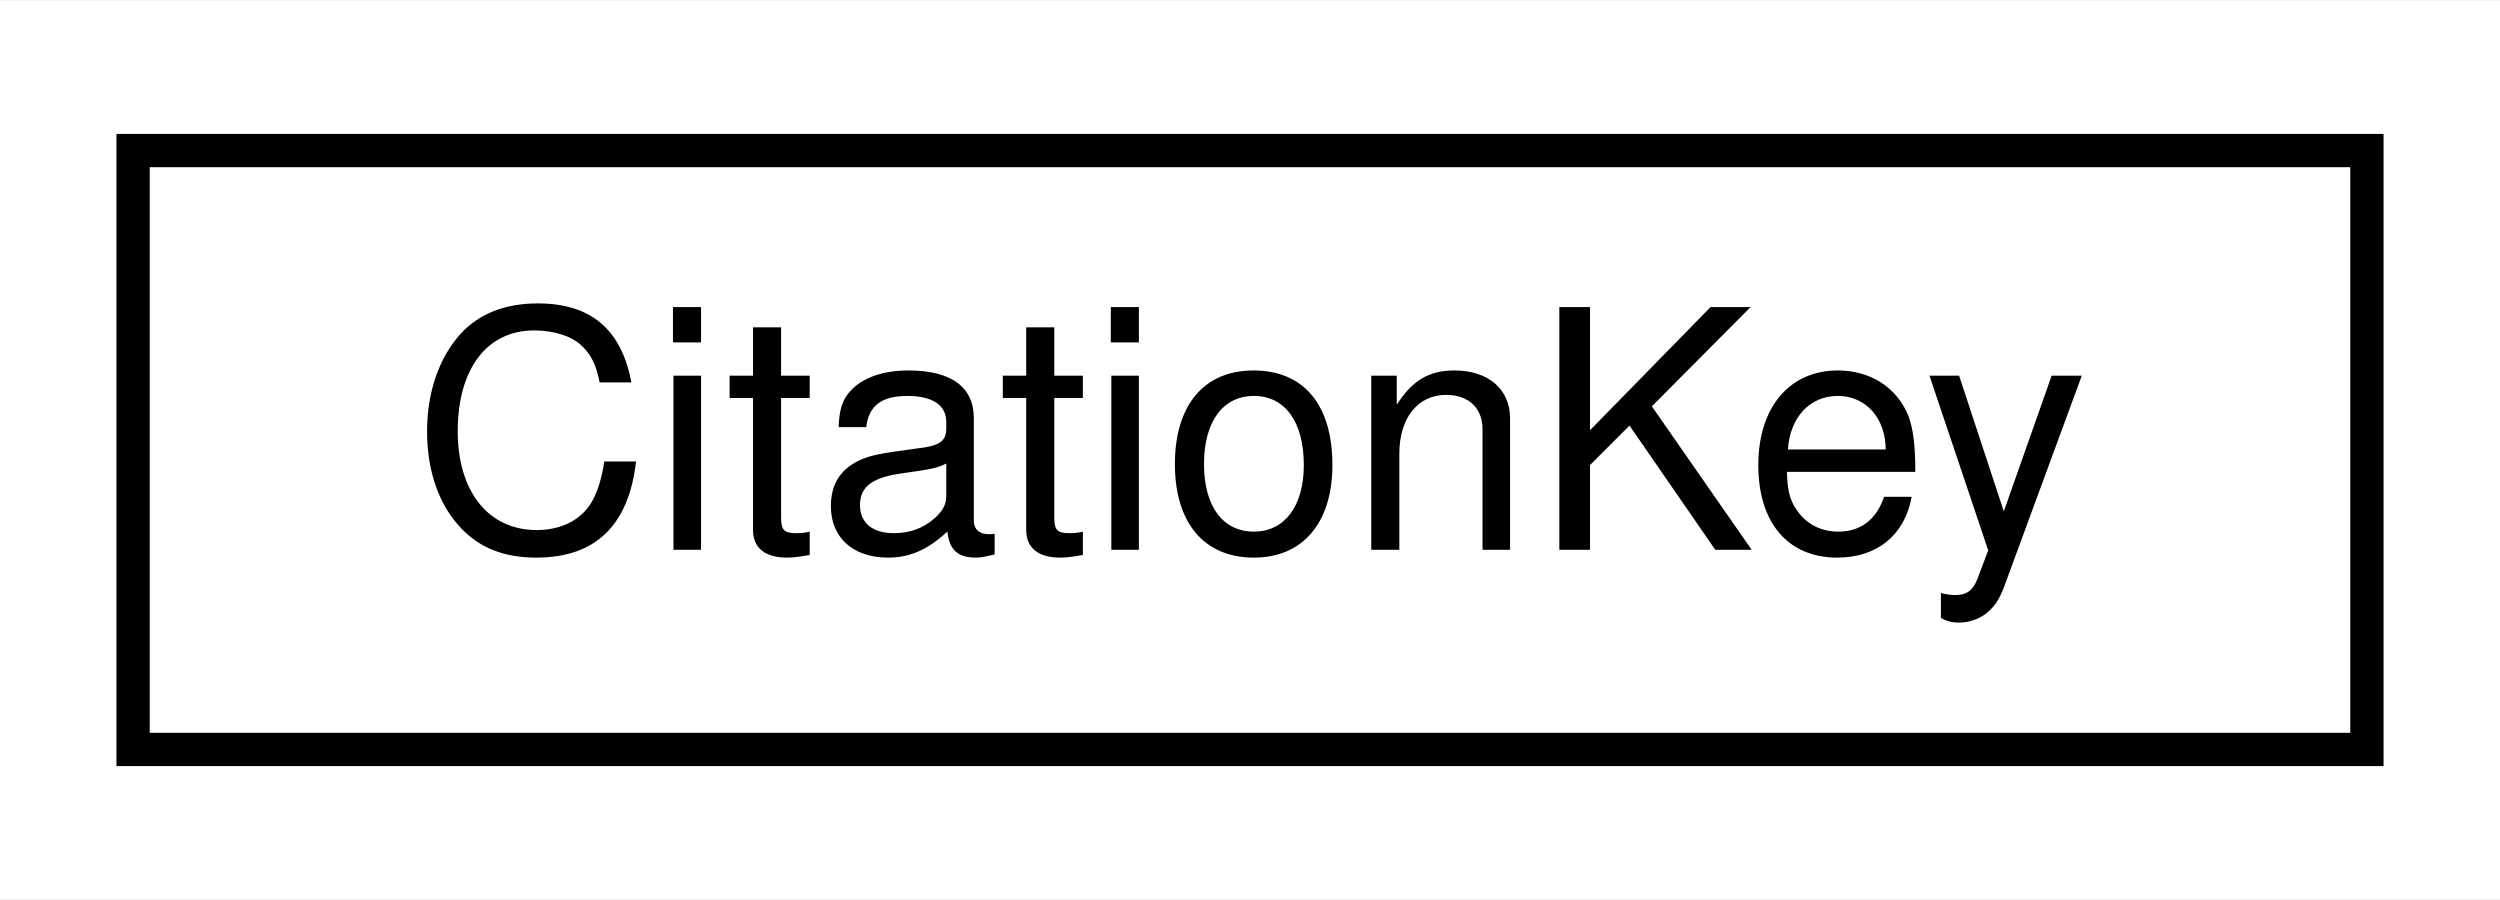
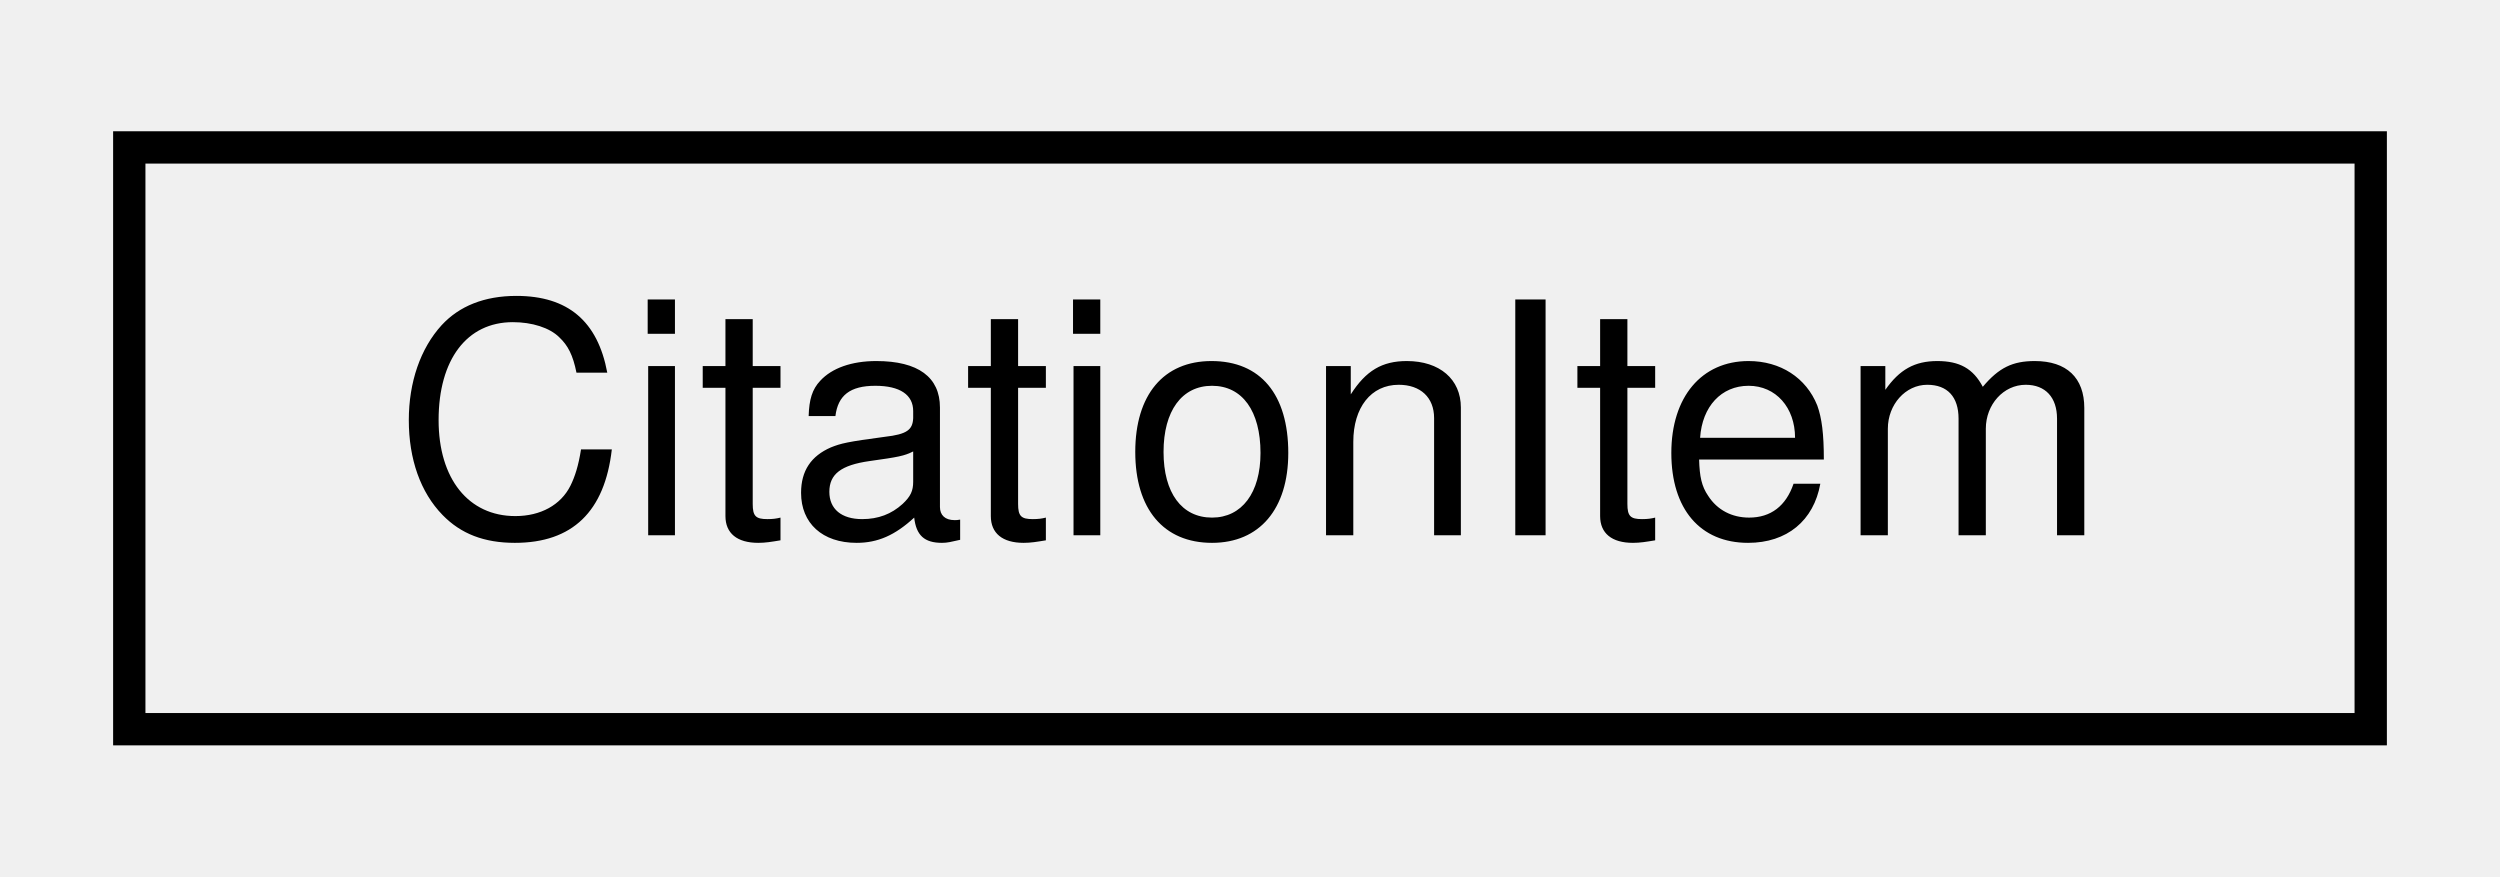
- <svg xmlns="http://www.w3.org/2000/svg" xmlns:xlink="http://www.w3.org/1999/xlink" width="75pt" height="27pt" viewBox="0.00 0.00 75.14 27.00">
+ <svg xmlns="http://www.w3.org/2000/svg" xmlns:xlink="http://www.w3.org/1999/xlink" width="77pt" height="27pt" viewBox="0.00 0.00 77.35 27.00">
  <g id="graph0" class="graph" transform="scale(1 1) rotate(0) translate(4 23)">
-     <polygon fill="white" stroke="transparent" points="-4,4 -4,-23 71.14,-23 71.14,4 -4,4" />
    <g id="node1" class="node">
      <g id="a_node1">
-         <a xlink:href="d1/d59/class_citation_key.html" target="_top" xlink:title=" ">
-           <polygon fill="white" stroke="black" points="0,-0.5 0,-18.5 67.14,-18.5 67.14,-0.5 0,-0.5" />
-           <text text-anchor="middle" x="33.57" y="-6.5" font-family="Helvetica,sans-Serif" font-size="10.00">CitationKey</text>
+         <a xlink:href="dc/d0f/class_citation_item.html" target="_top" xlink:title=" ">
+           <polygon fill="none" stroke="black" points="0,-0.5 0,-18.5 69.35,-18.5 69.35,-0.5 0,-0.5" />
+           <text text-anchor="middle" x="34.68" y="-6.5" font-family="Helvetica,sans-Serif" font-size="10.00">CitationItem</text>
        </a>
      </g>
    </g>
  </g>
</svg>
